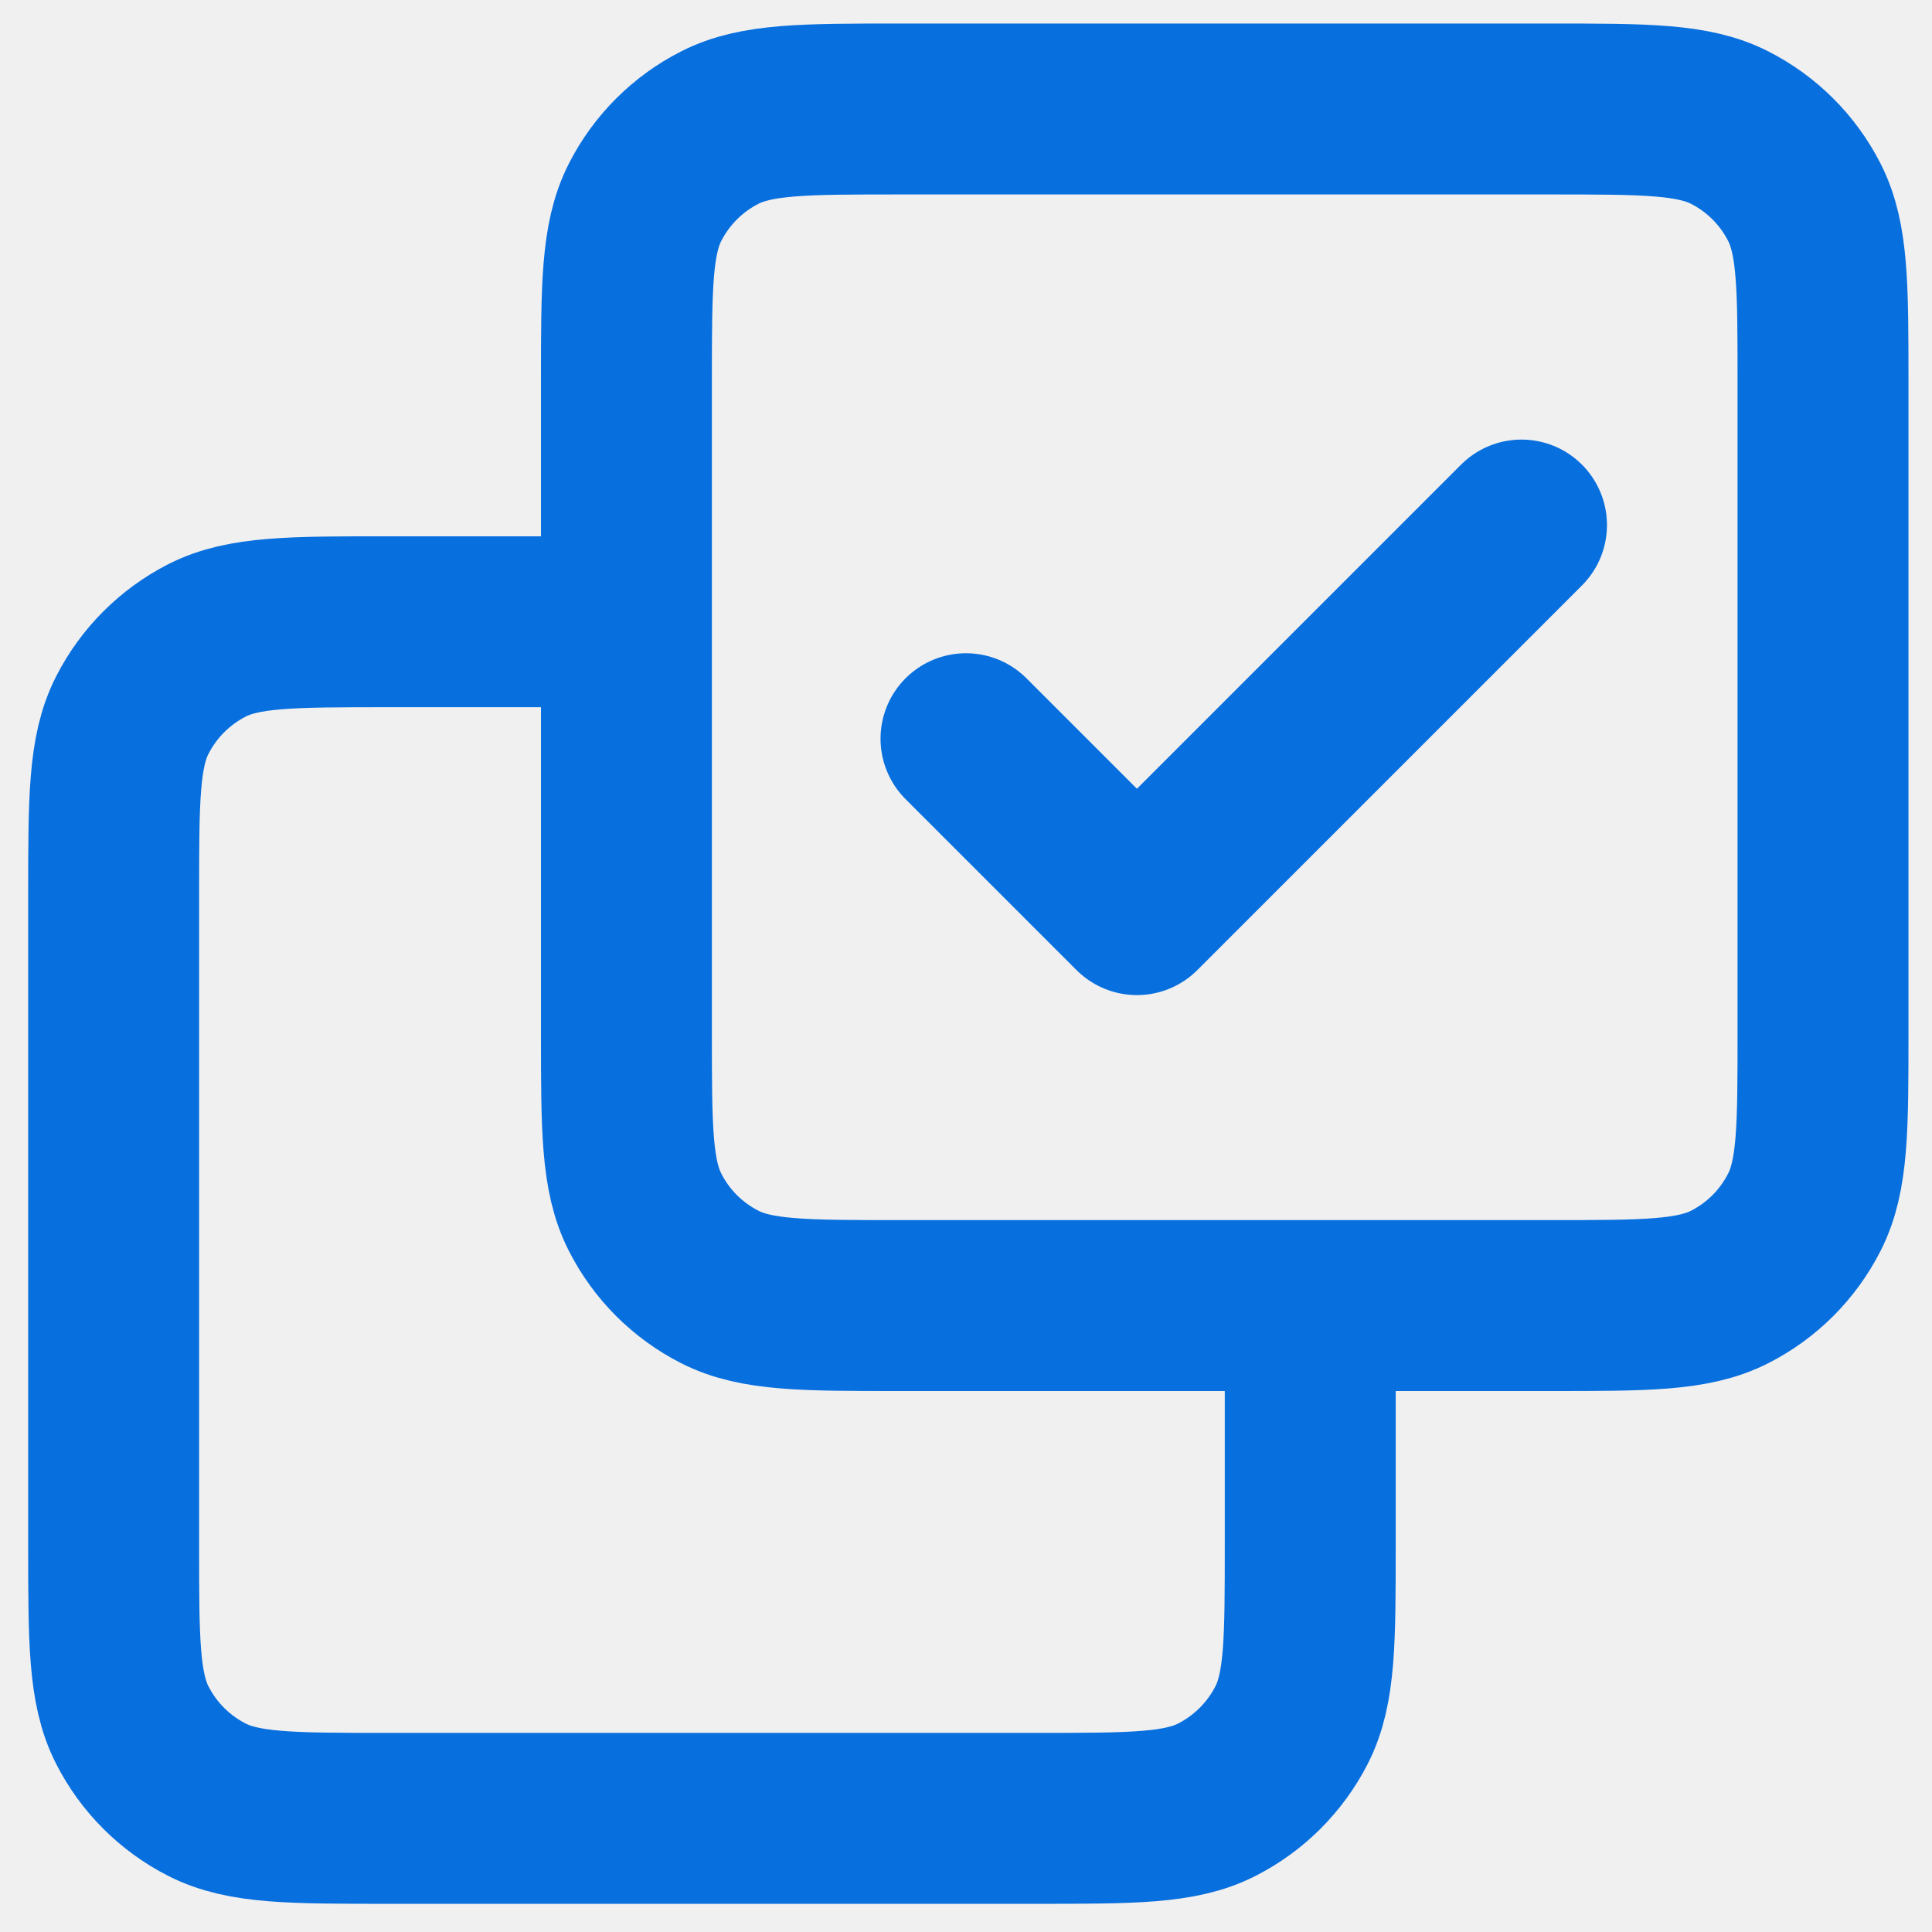
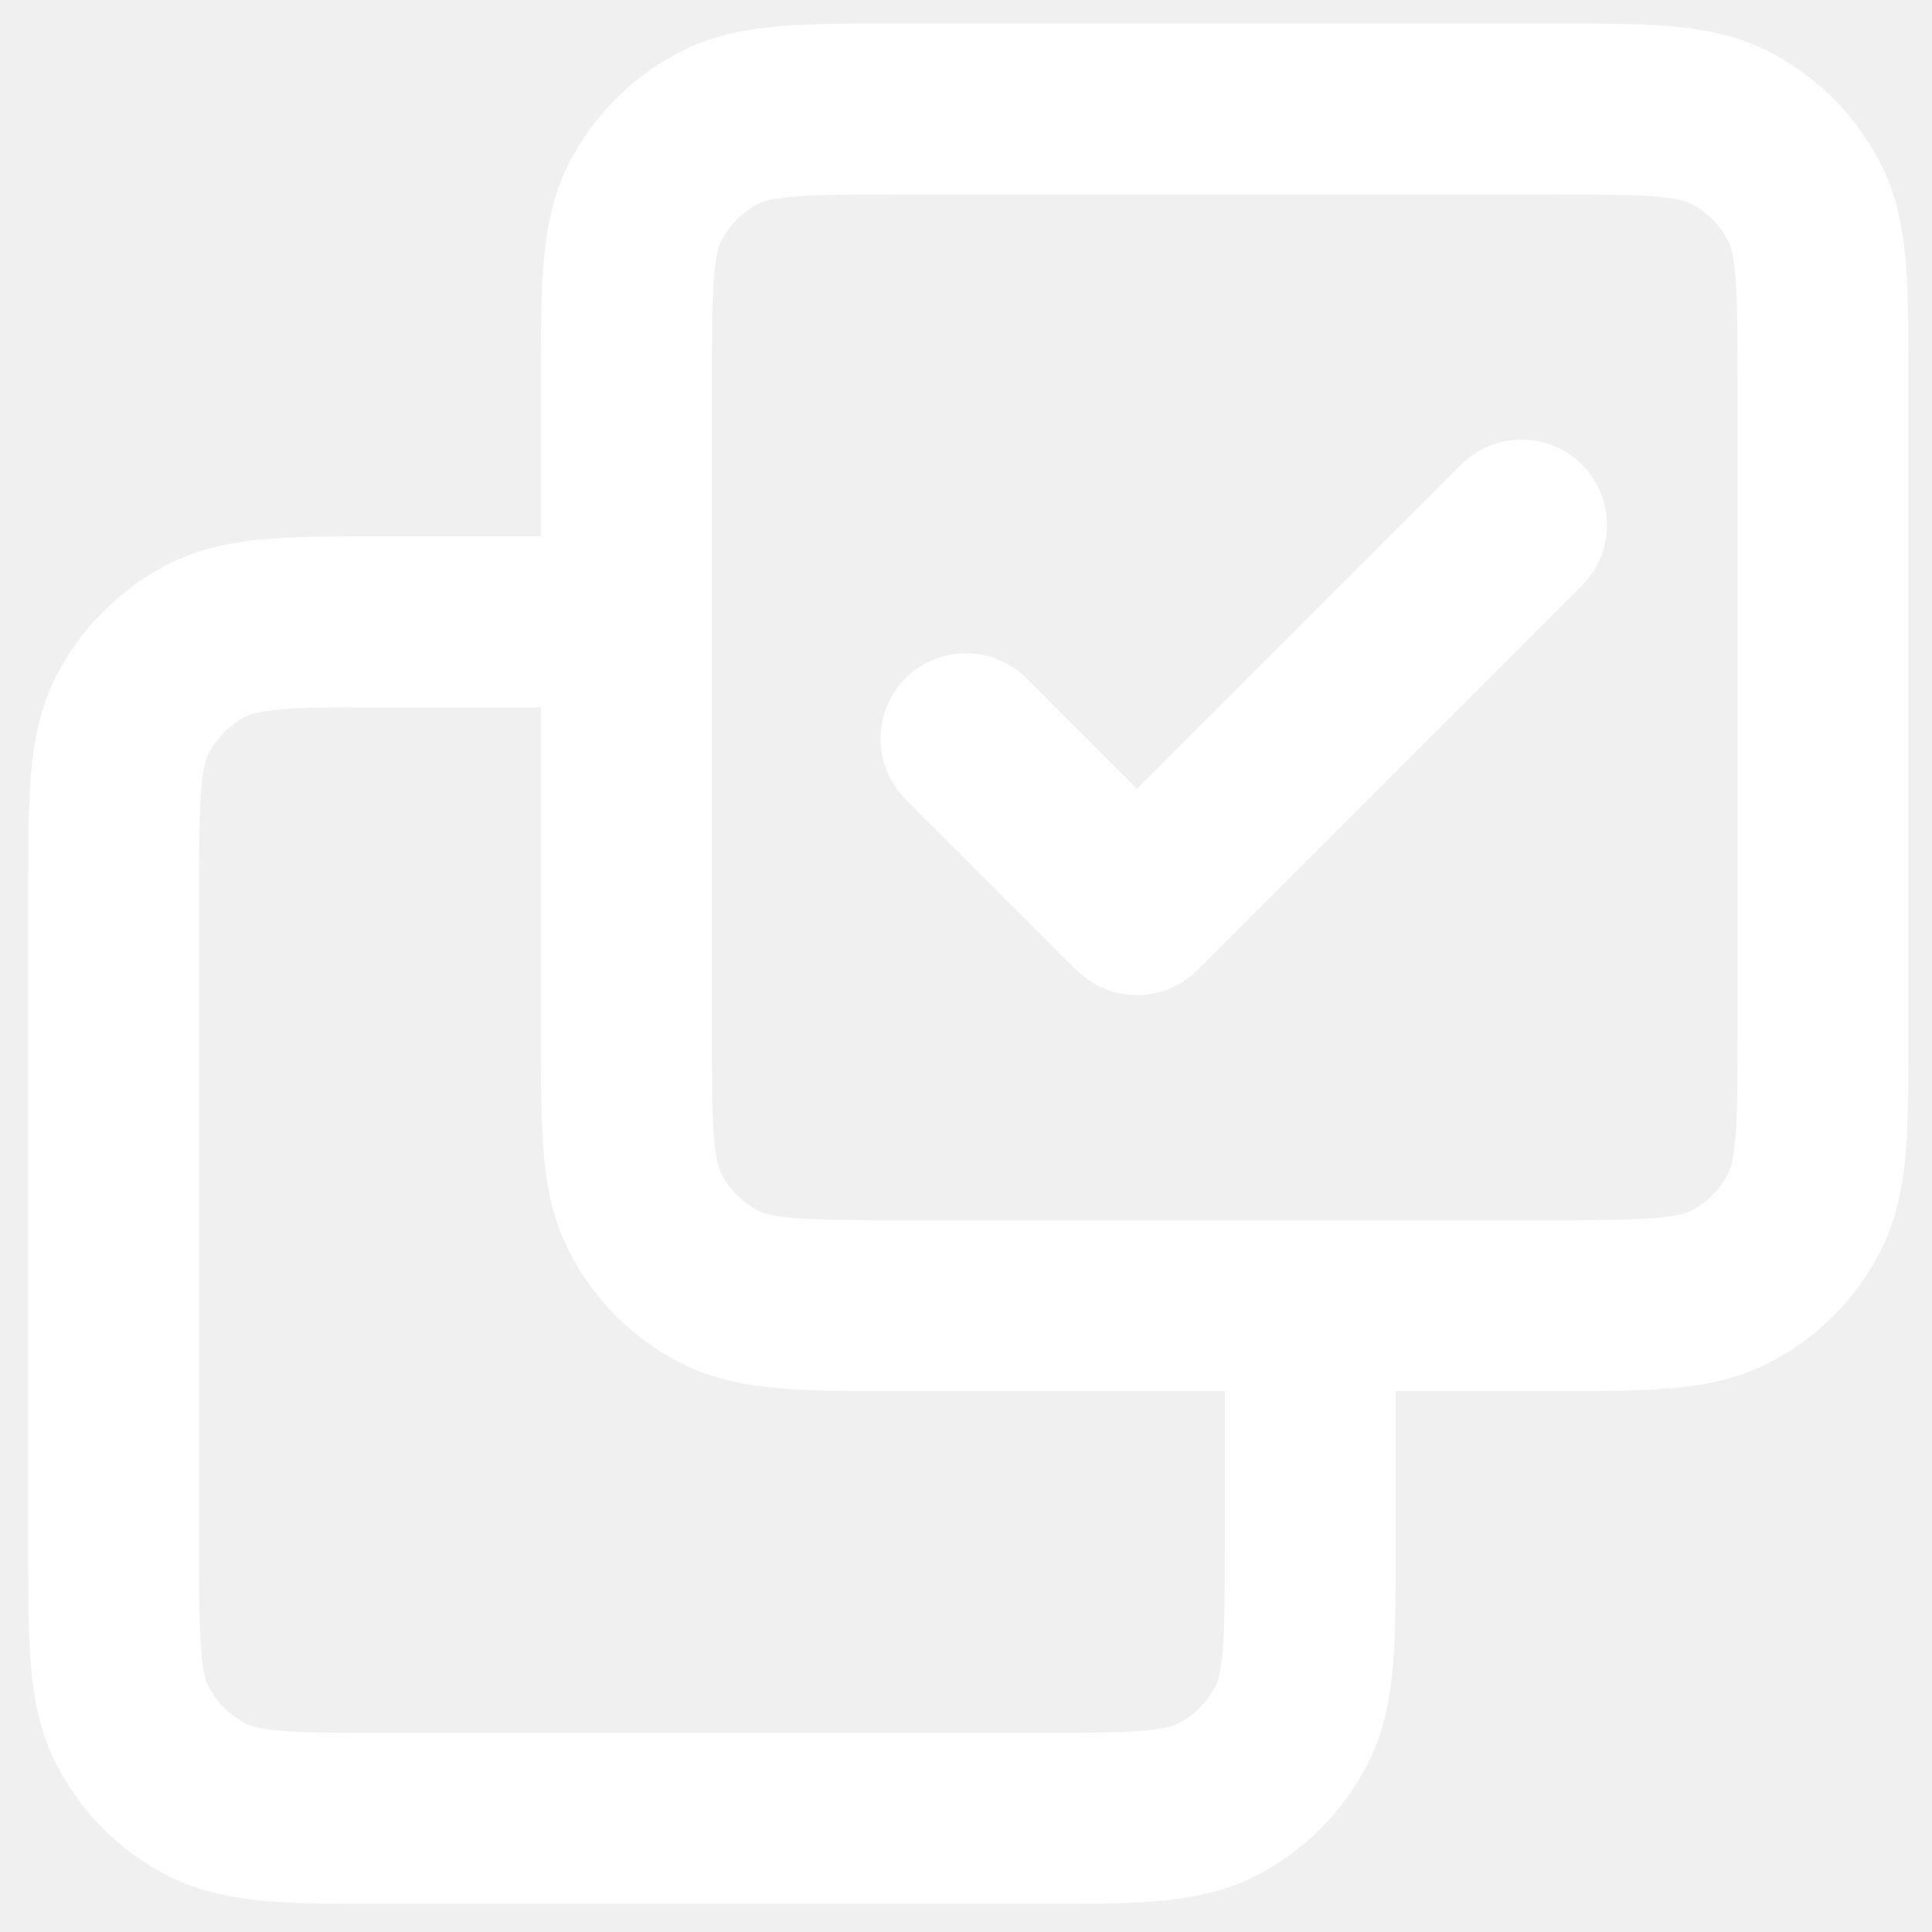
<svg xmlns="http://www.w3.org/2000/svg" width="17" height="17" viewBox="0 0 17 17" fill="none">
  <g id="Group 1">
-     <path id="Icon" d="M11.529 11.488V13.594C11.529 14.436 11.529 14.857 11.365 15.179C11.22 15.462 10.99 15.692 10.707 15.836C10.386 16 9.964 16 9.122 16H3.407C2.564 16 2.143 16 1.821 15.836C1.538 15.692 1.308 15.462 1.164 15.179C1 14.857 1 14.436 1 13.594V7.878C1 7.036 1 6.614 1.164 6.293C1.308 6.01 1.538 5.78 1.821 5.635C2.143 5.471 2.564 5.471 3.407 5.471H5.512M7.919 0.959H13.634C14.477 0.959 14.898 0.959 15.22 1.123C15.503 1.267 15.733 1.497 15.877 1.78C16.041 2.102 16.041 2.523 16.041 3.366V9.081C16.041 9.924 16.041 10.345 15.877 10.666C15.733 10.95 15.503 11.18 15.22 11.324C14.898 11.488 14.477 11.488 13.634 11.488H7.919C7.076 11.488 6.655 11.488 6.333 11.324C6.05 11.18 5.82 10.95 5.676 10.666C5.512 10.345 5.512 9.924 5.512 9.081V3.366C5.512 2.523 5.512 2.102 5.676 1.78C5.82 1.497 6.05 1.267 6.333 1.123C6.655 0.959 7.076 0.959 7.919 0.959Z" stroke="#086FDE" stroke-width="1.504" stroke-linecap="round" stroke-linejoin="round" />
-     <path id="Icon_2" d="M8.5 6.5L10.004 8.004L13.388 4.62" stroke="#086FDE" stroke-width="1.504" stroke-linecap="round" stroke-linejoin="round" />
+     <path id="Icon" d="M11.529 11.488V13.594C11.529 14.436 11.529 14.857 11.365 15.179C11.22 15.462 10.99 15.692 10.707 15.836C10.386 16 9.964 16 9.122 16H3.407C2.564 16 2.143 16 1.821 15.836C1.538 15.692 1.308 15.462 1.164 15.179C1 14.857 1 14.436 1 13.594V7.878C1 7.036 1 6.614 1.164 6.293C1.308 6.01 1.538 5.78 1.821 5.635C2.143 5.471 2.564 5.471 3.407 5.471H5.512M7.919 0.959H13.634C14.477 0.959 14.898 0.959 15.22 1.123C15.503 1.267 15.733 1.497 15.877 1.78C16.041 2.102 16.041 2.523 16.041 3.366V9.081C16.041 9.924 16.041 10.345 15.877 10.667C15.733 10.95 15.503 11.18 15.22 11.324C14.898 11.488 14.477 11.488 13.634 11.488H7.919C7.076 11.488 6.655 11.488 6.333 11.324C6.05 11.18 5.82 10.95 5.676 10.667C5.512 10.345 5.512 9.924 5.512 9.081V3.366C5.512 2.523 5.512 2.102 5.676 1.78C5.82 1.497 6.05 1.267 6.333 1.123C6.655 0.959 7.076 0.959 7.919 0.959Z" stroke="white" stroke-width="1.504" stroke-linecap="round" stroke-linejoin="round" />
+     <path id="Icon_2" d="M8.5 6.5L10.004 8.004L13.388 4.62" stroke="white" stroke-width="1.504" stroke-linecap="round" stroke-linejoin="round" />
  </g>
</svg>
